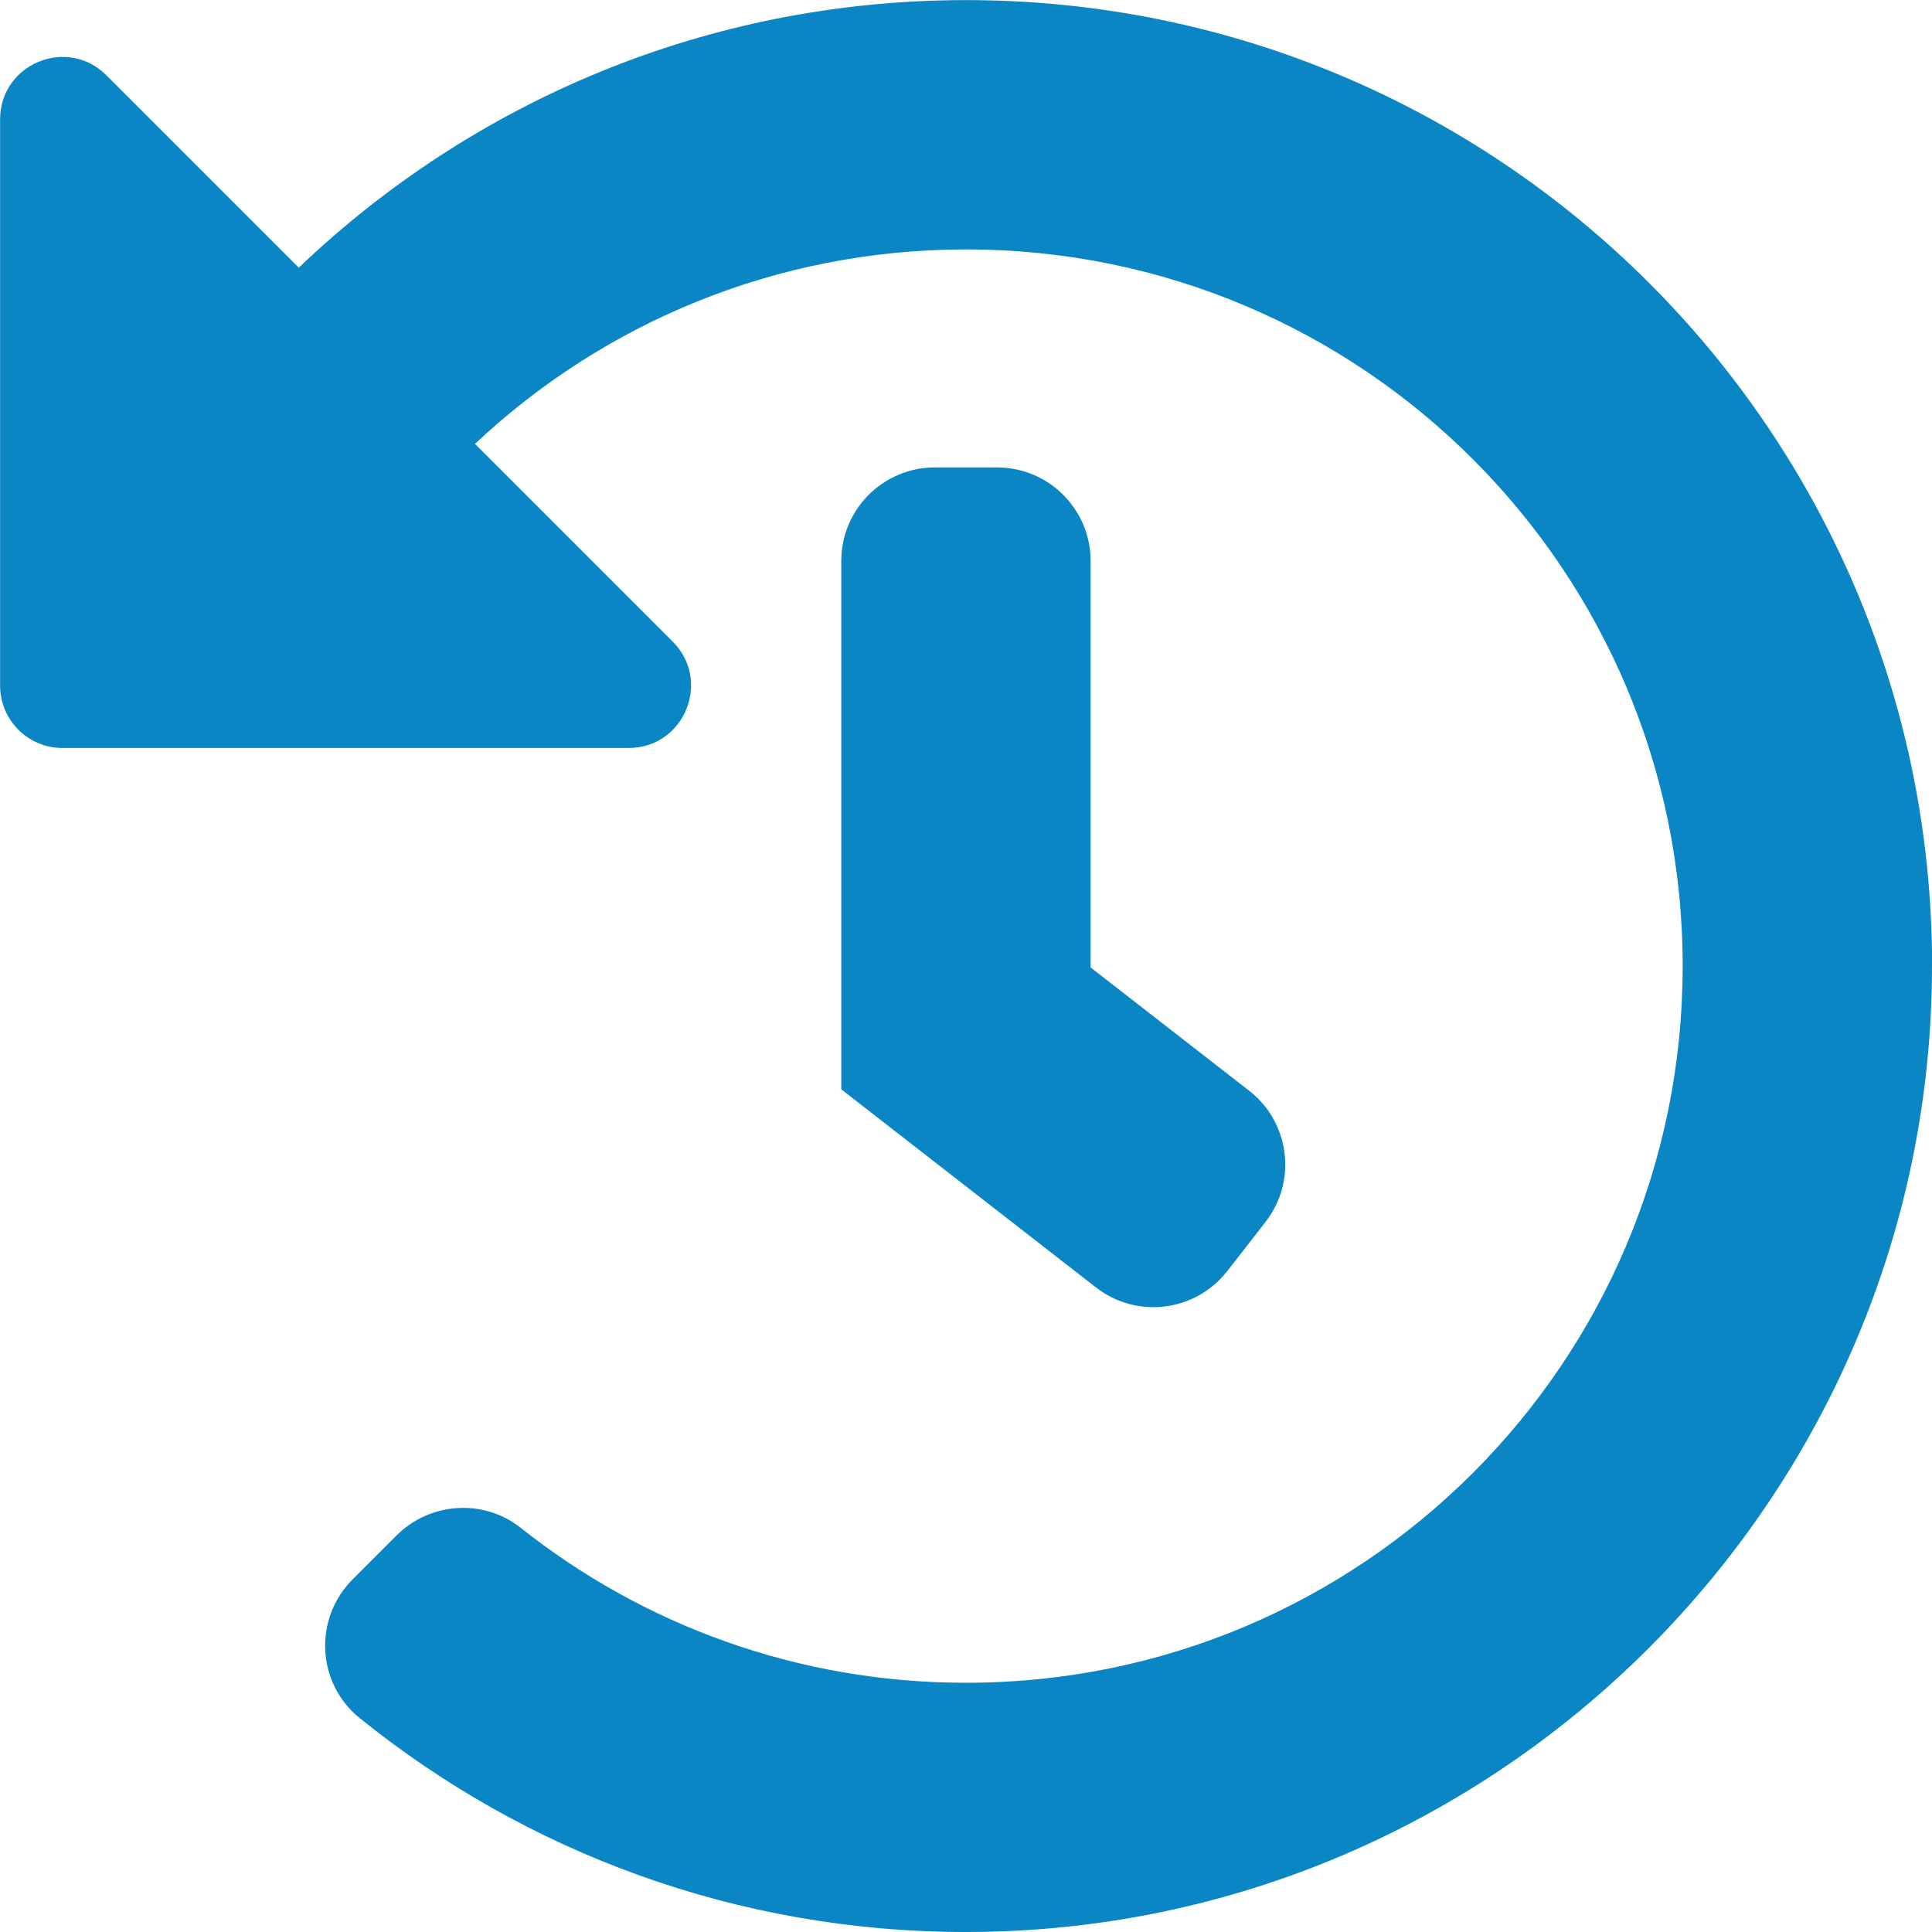
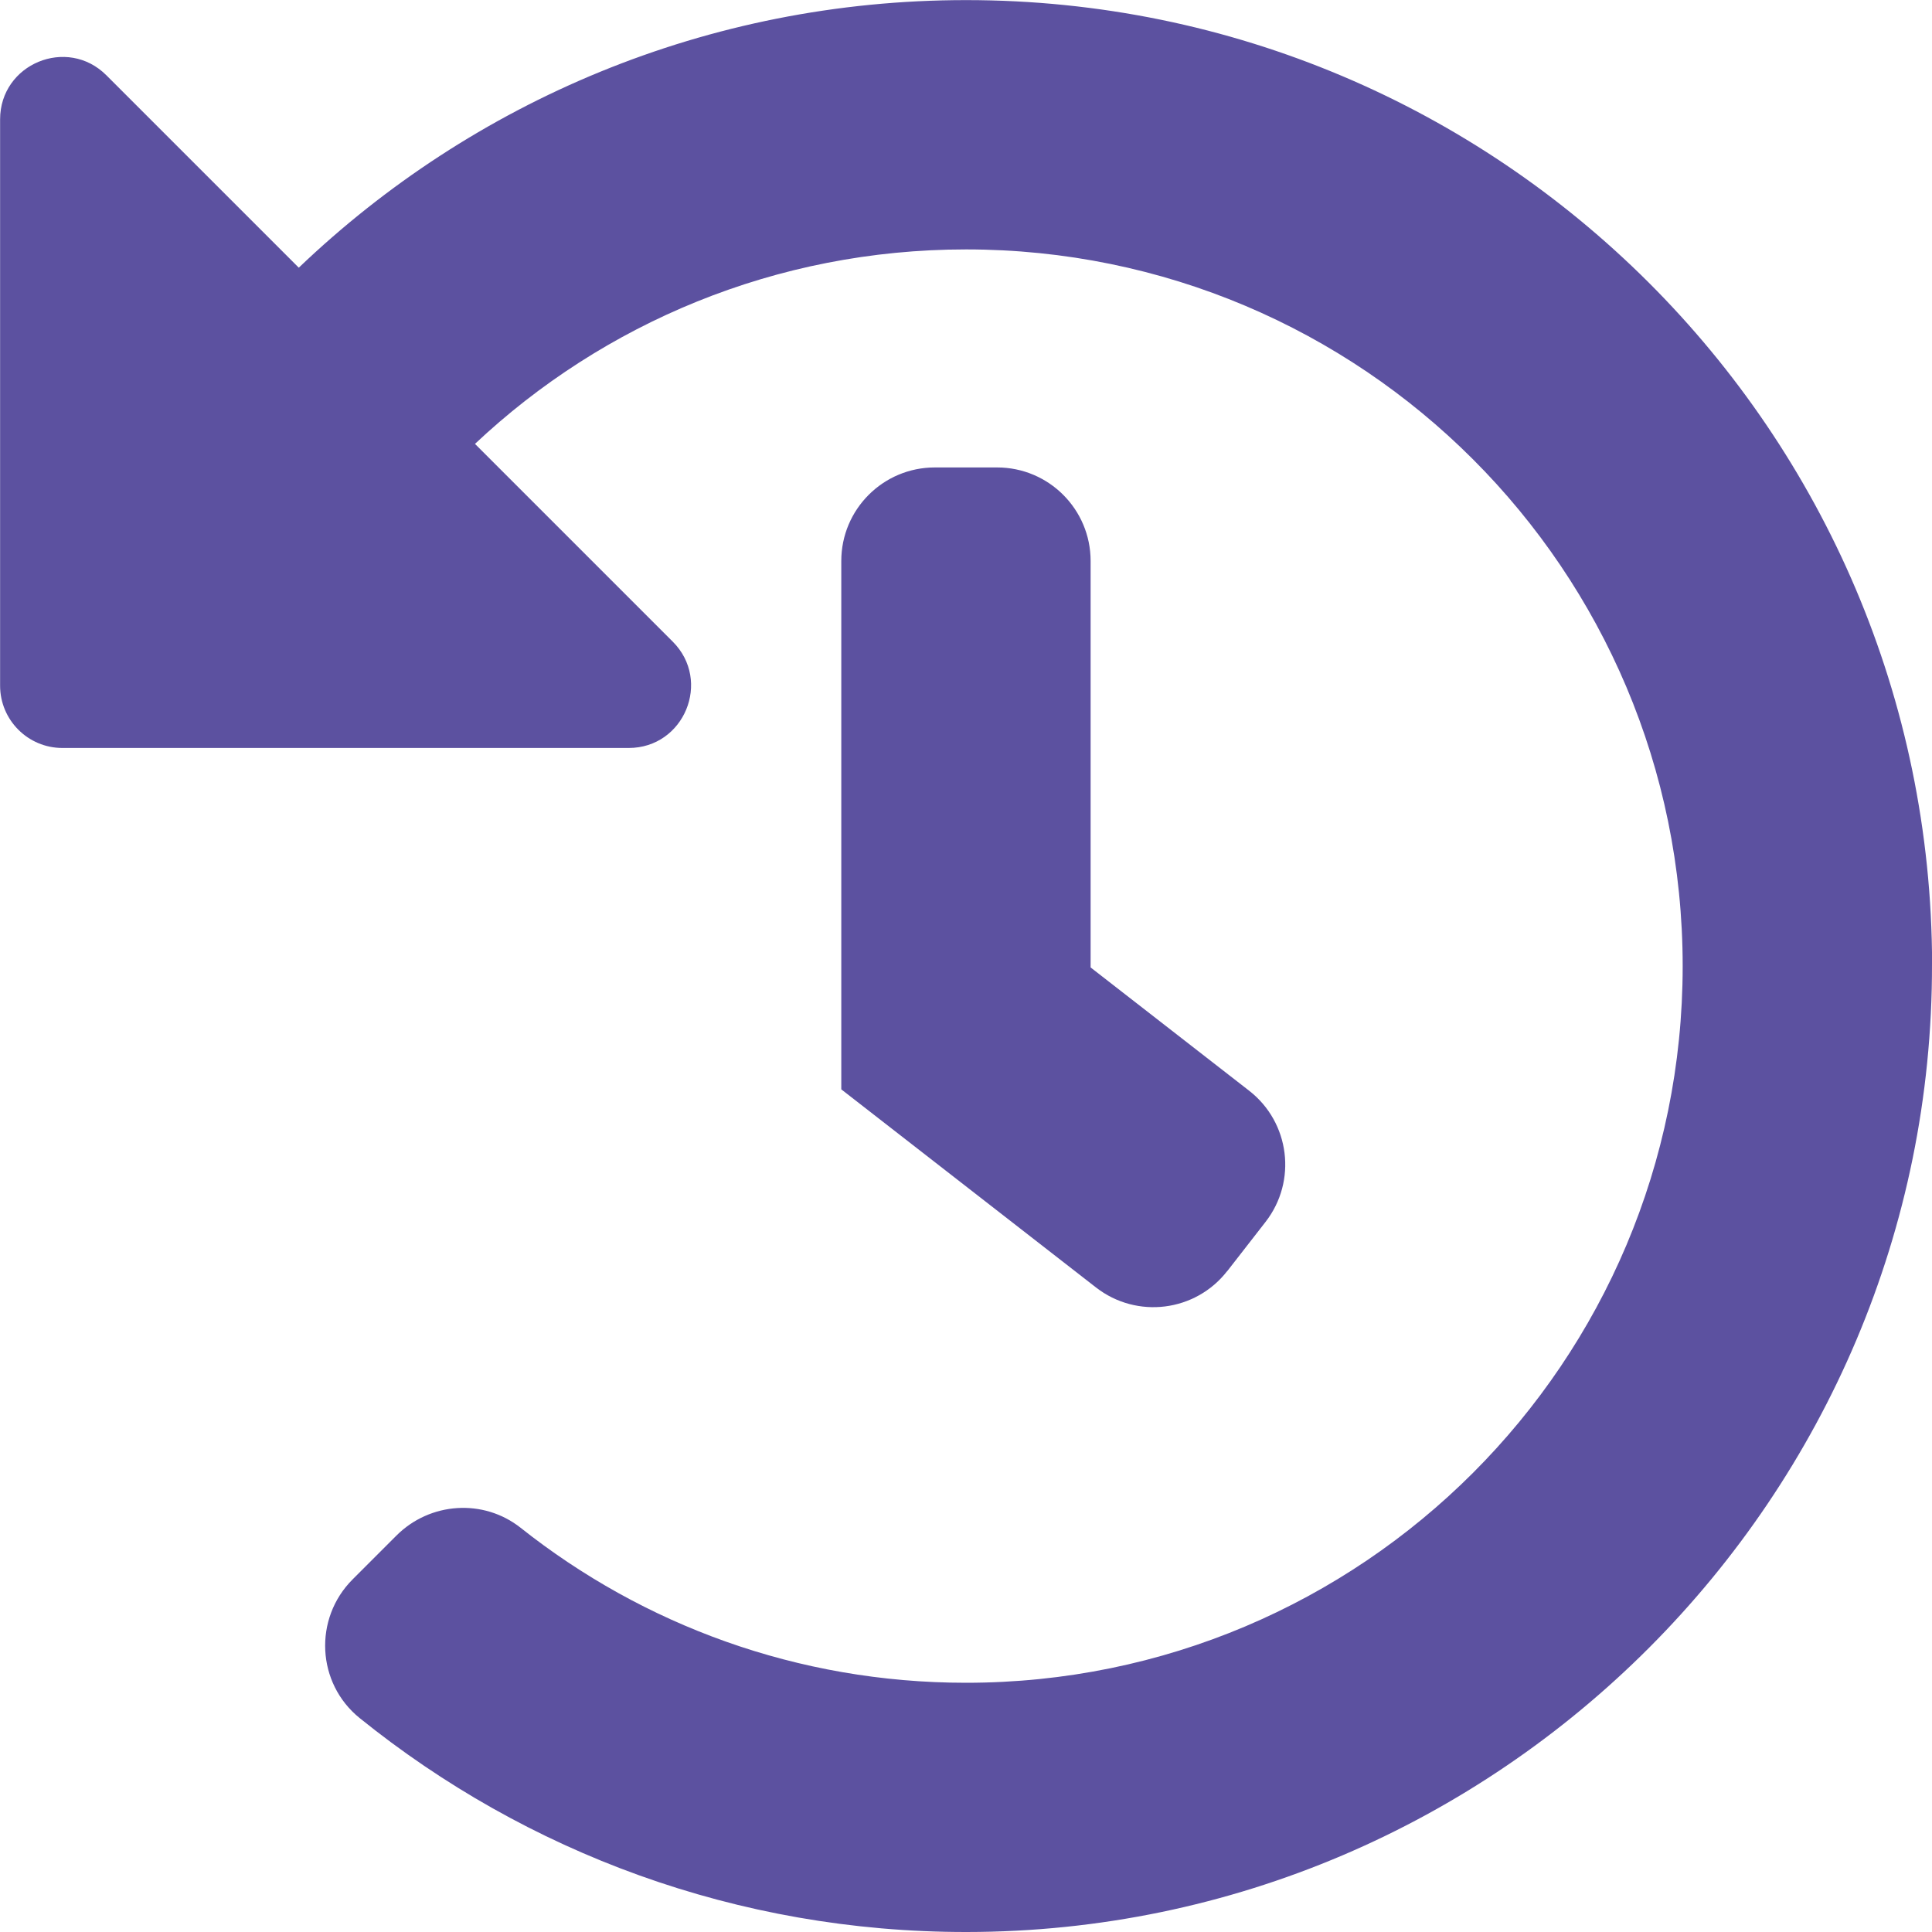
<svg xmlns="http://www.w3.org/2000/svg" height="20" viewBox="0 0 20 20" width="20">
-   <path d="m20 9.981c.01 5.51-4.483 10.015-9.993 10.019-2.38.002-4.565-.828-6.283-2.214-.447-.36-.48-1.03-.074-1.436l.454-.454c.347-.347.901-.385 1.286-.08 1.266 1.004 2.867 1.604 4.61 1.604 4.101 0 7.419-3.319 7.419-7.419 0-4.101-3.319-7.419-7.419-7.419-1.968 0-3.756.765-5.083 2.013l2.047 2.047c.406.406.119 1.101-.456 1.101h-5.862c-.356 0-.645-.289-.645-.645v-5.862c0-.575.695-.863 1.101-.456l1.991 1.991c1.795-1.716 4.228-2.77 6.908-2.77 5.517 0 9.99 4.467 10 9.981zm-7.295 3.177.396-.509c.328-.422.252-1.03-.17-1.358l-1.641-1.276v-4.208c0-.534-.433-.968-.968-.968h-.645c-.534 0-.968.433-.968.968v5.47l2.637 2.051c.422.328 1.03.252 1.358-.17z" fill="#0b86c4" />
+   <path d="m20 9.981c.01 5.51-4.483 10.015-9.993 10.019-2.38.002-4.565-.828-6.283-2.214-.447-.36-.48-1.03-.074-1.436l.454-.454c.347-.347.901-.385 1.286-.08 1.266 1.004 2.867 1.604 4.61 1.604 4.101 0 7.419-3.319 7.419-7.419 0-4.101-3.319-7.419-7.419-7.419-1.968 0-3.756.765-5.083 2.013l2.047 2.047c.406.406.119 1.101-.456 1.101h-5.862c-.356 0-.645-.289-.645-.645v-5.862c0-.575.695-.863 1.101-.456l1.991 1.991c1.795-1.716 4.228-2.77 6.908-2.77 5.517 0 9.99 4.467 10 9.981zm-7.295 3.177.396-.509c.328-.422.252-1.03-.17-1.358l-1.641-1.276v-4.208c0-.534-.433-.968-.968-.968h-.645c-.534 0-.968.433-.968.968v5.47l2.637 2.051c.422.328 1.03.252 1.358-.17z" fill="#5c51a0" />
</svg>
